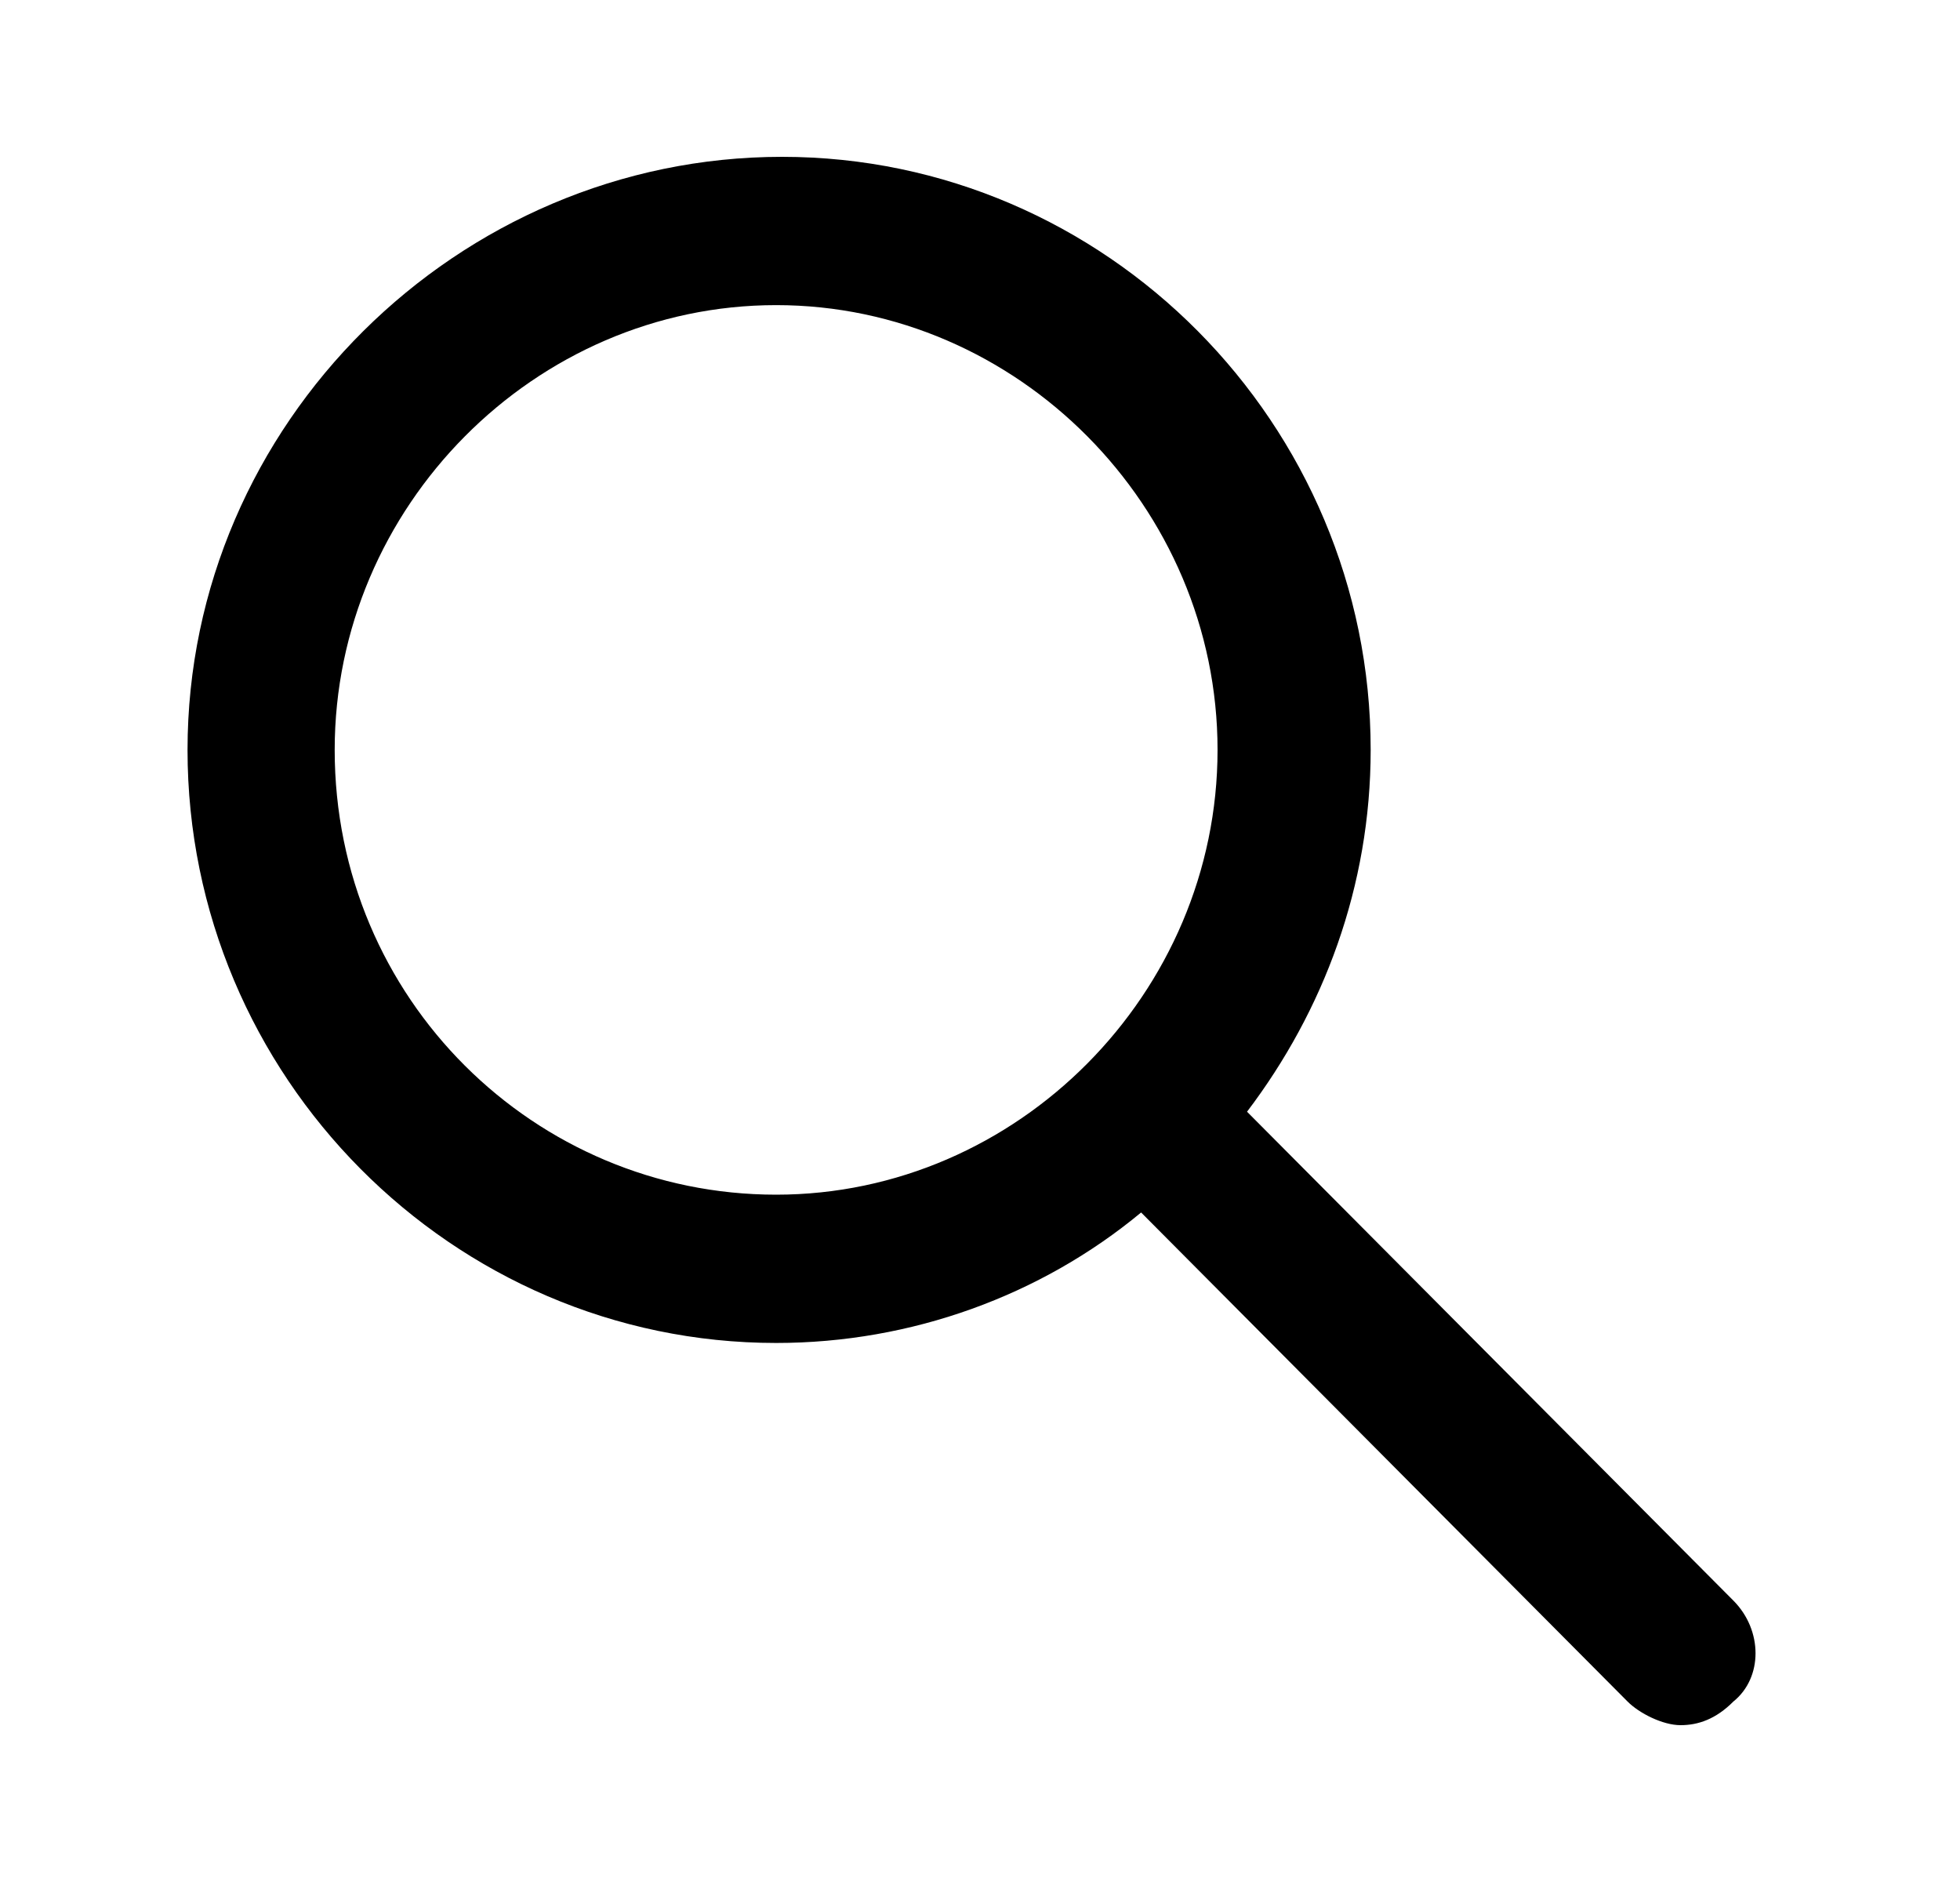
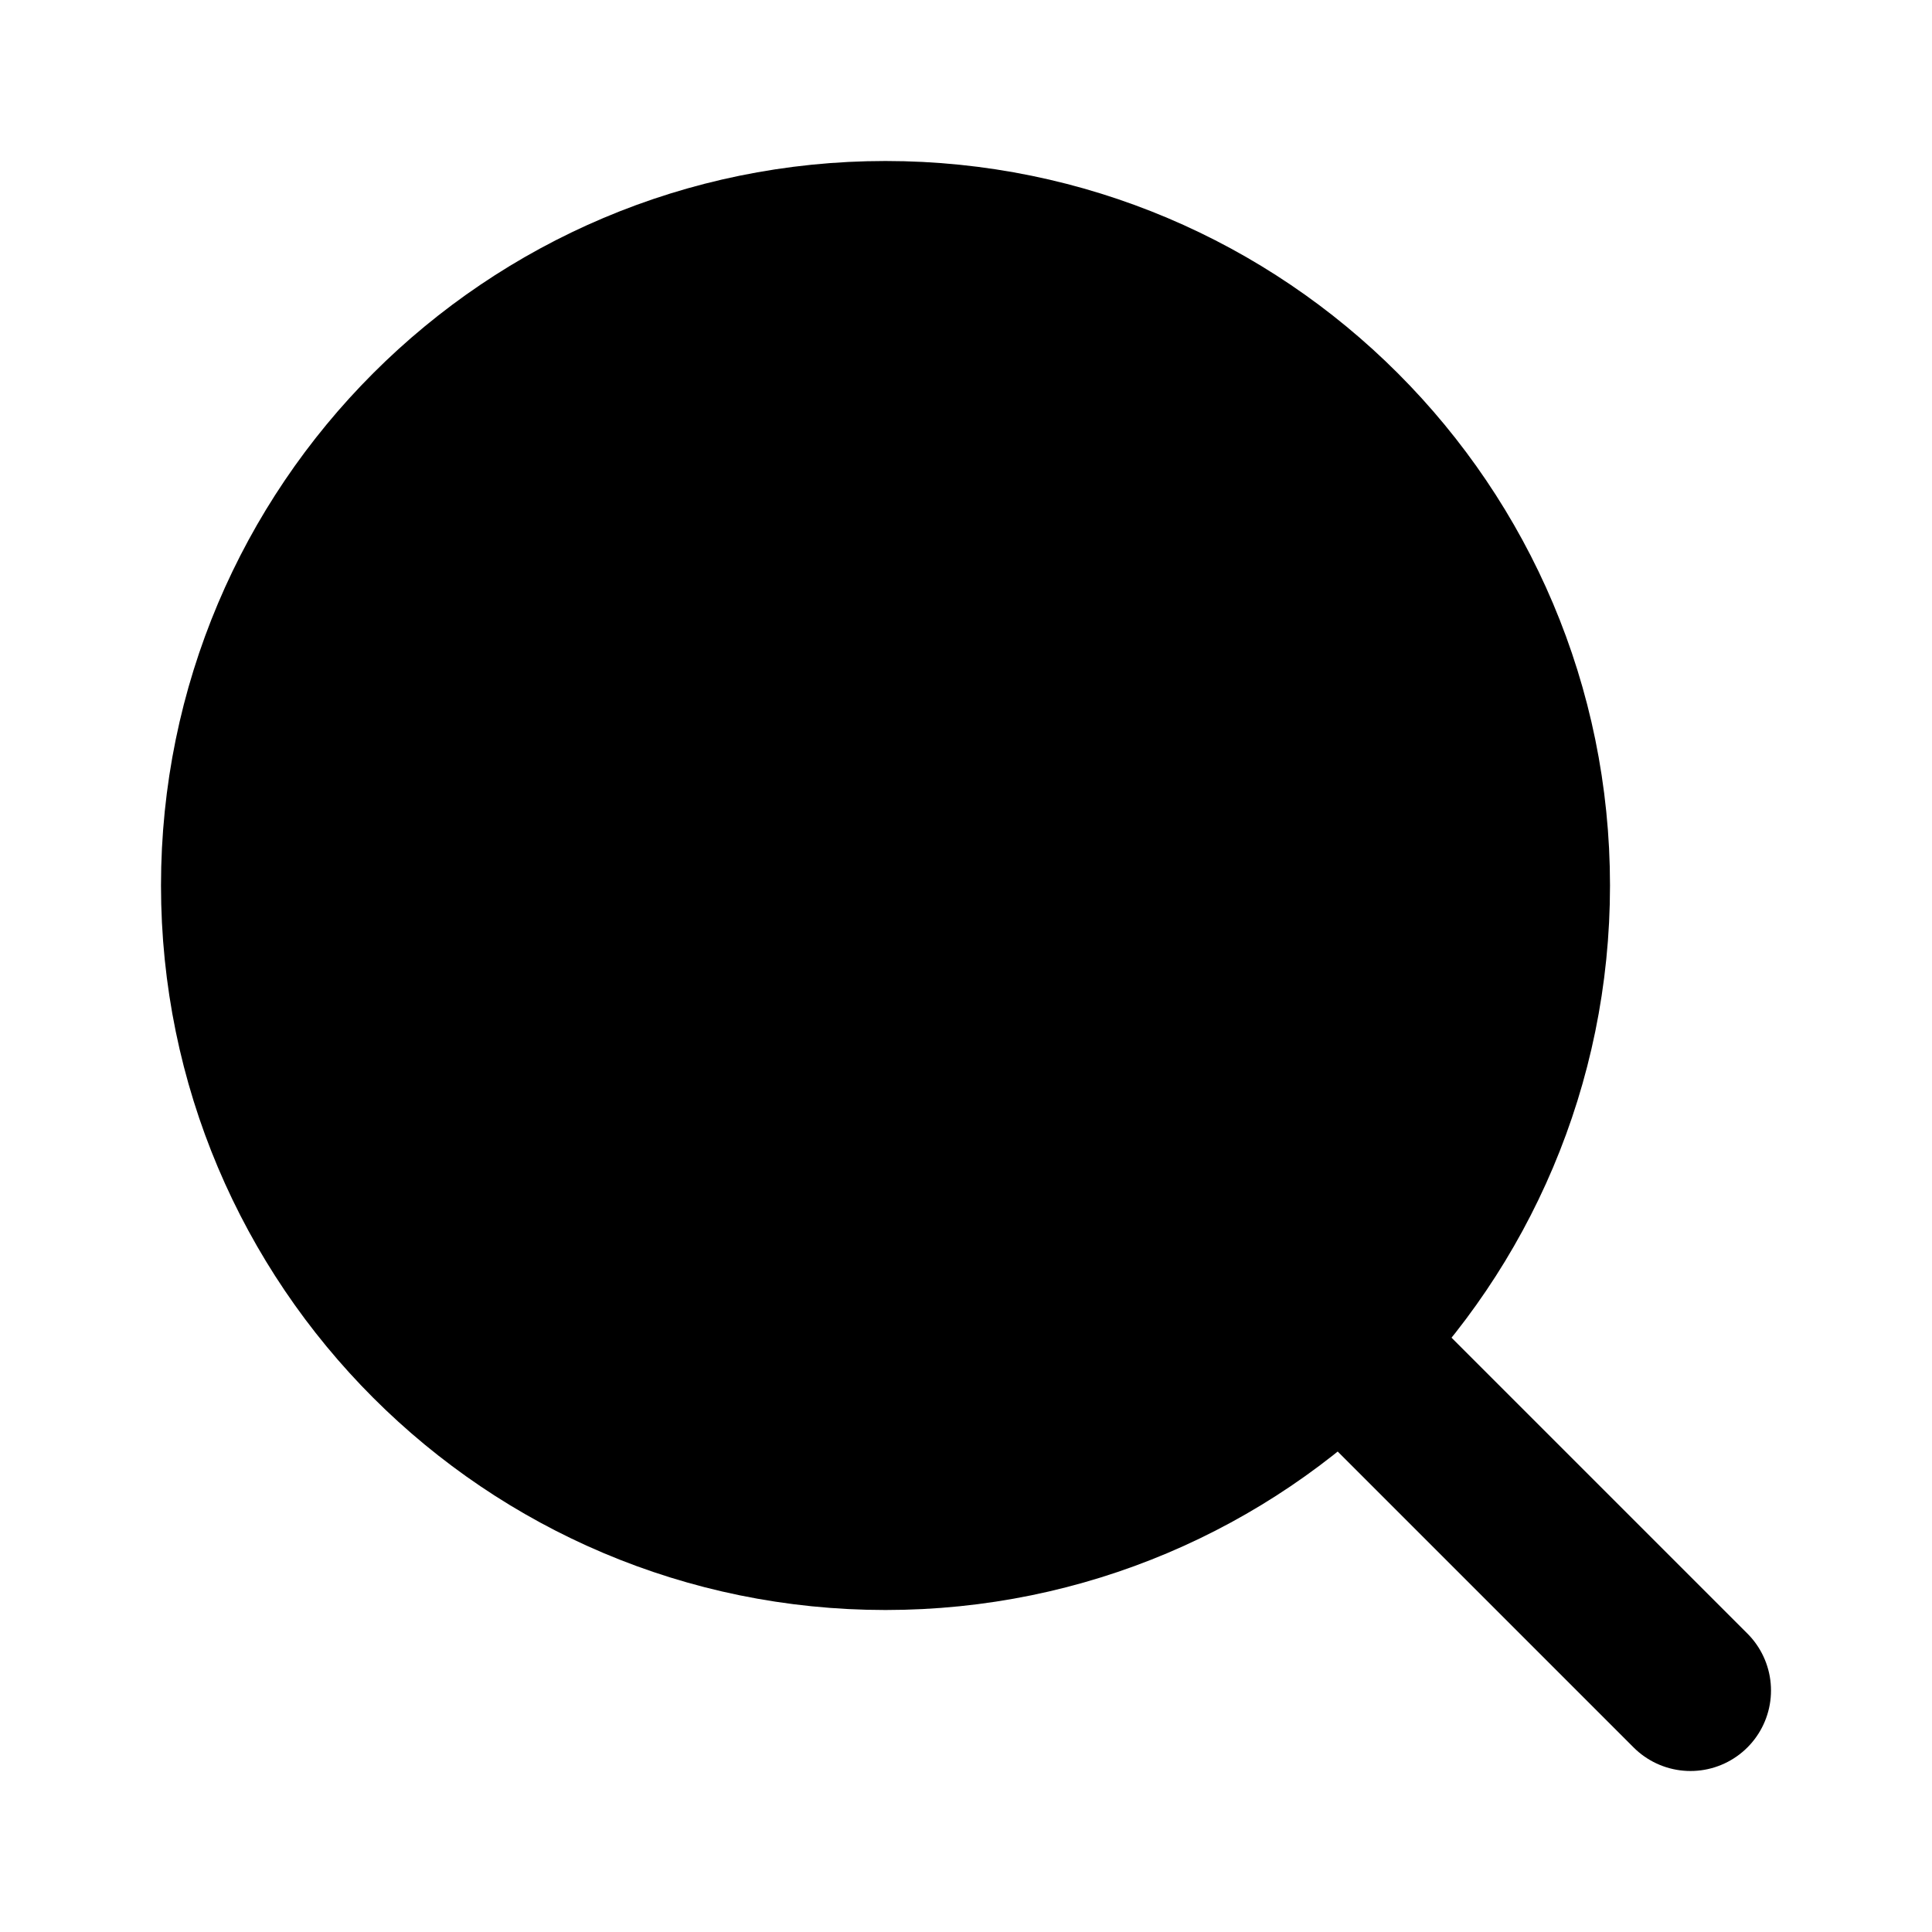
- <svg xmlns="http://www.w3.org/2000/svg" width="25" height="24" viewBox="0 0 25 24" fill="none">
-   <path d="M22.11 20.412L15.906 14.177C16.882 12.891 17.483 11.303 17.483 9.563C17.483 5.403 14.104 2 9.975 2C5.845 2 2.392 5.403 2.392 9.563C2.392 13.723 5.77 17.126 9.9 17.126C11.627 17.126 13.278 16.521 14.555 15.462L20.759 21.698C20.909 21.849 21.209 22 21.435 22C21.66 22 21.885 21.924 22.11 21.698C22.486 21.395 22.486 20.79 22.11 20.412ZM4.269 9.563C4.269 6.462 6.821 3.891 9.9 3.891C12.978 3.891 15.53 6.462 15.53 9.563C15.53 12.664 12.978 15.235 9.9 15.235C6.821 15.235 4.269 12.739 4.269 9.563Z" fill="currentColor" />
+ <svg xmlns="http://www.w3.org/2000/svg" width="24" height="24" viewBox="0 0 24 24">
+   <path d="M11 19C15.418 19 19 15.418 19 11C19 6.582 15.418 3 11 3C6.582 3 3 6.582 3 11C3 15.418 6.582 19 11 19Z" stroke="currentColor" stroke-width="2" stroke-linecap="round" stroke-linejoin="round" />
+   <path d="M21 21L16.7 16.7" stroke="currentColor" stroke-width="2" stroke-linecap="round" stroke-linejoin="round" />
</svg>
